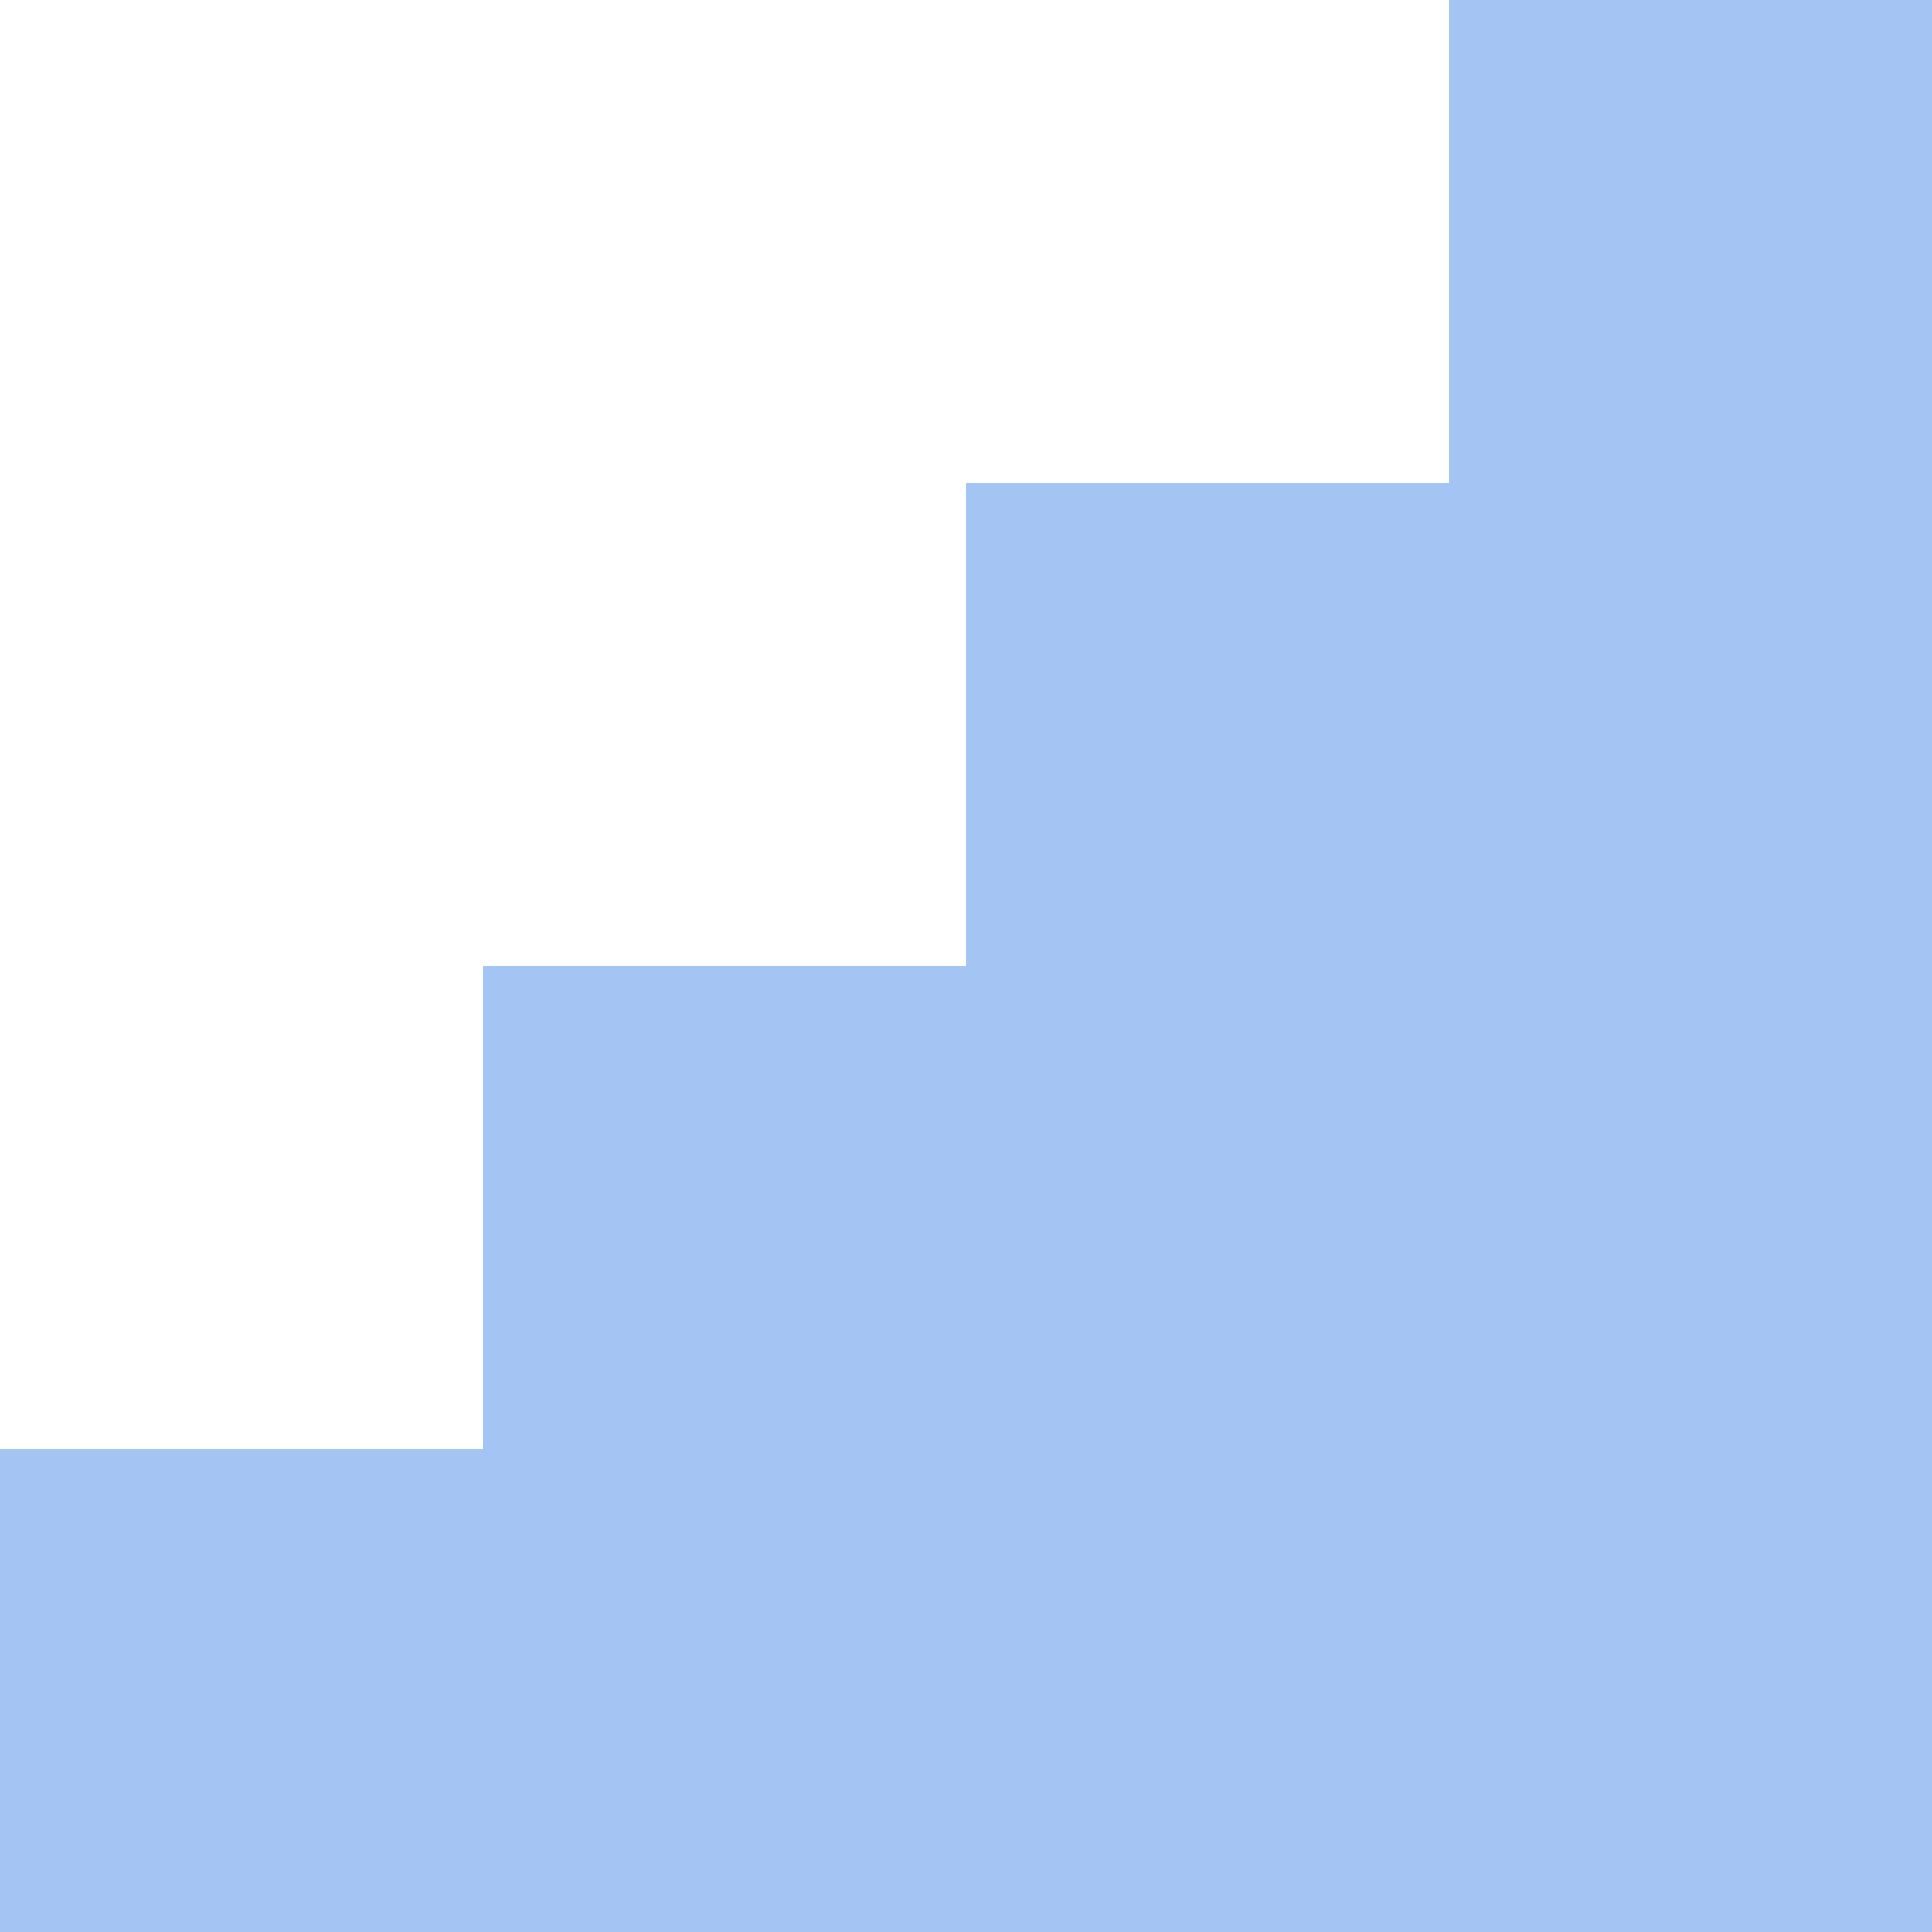
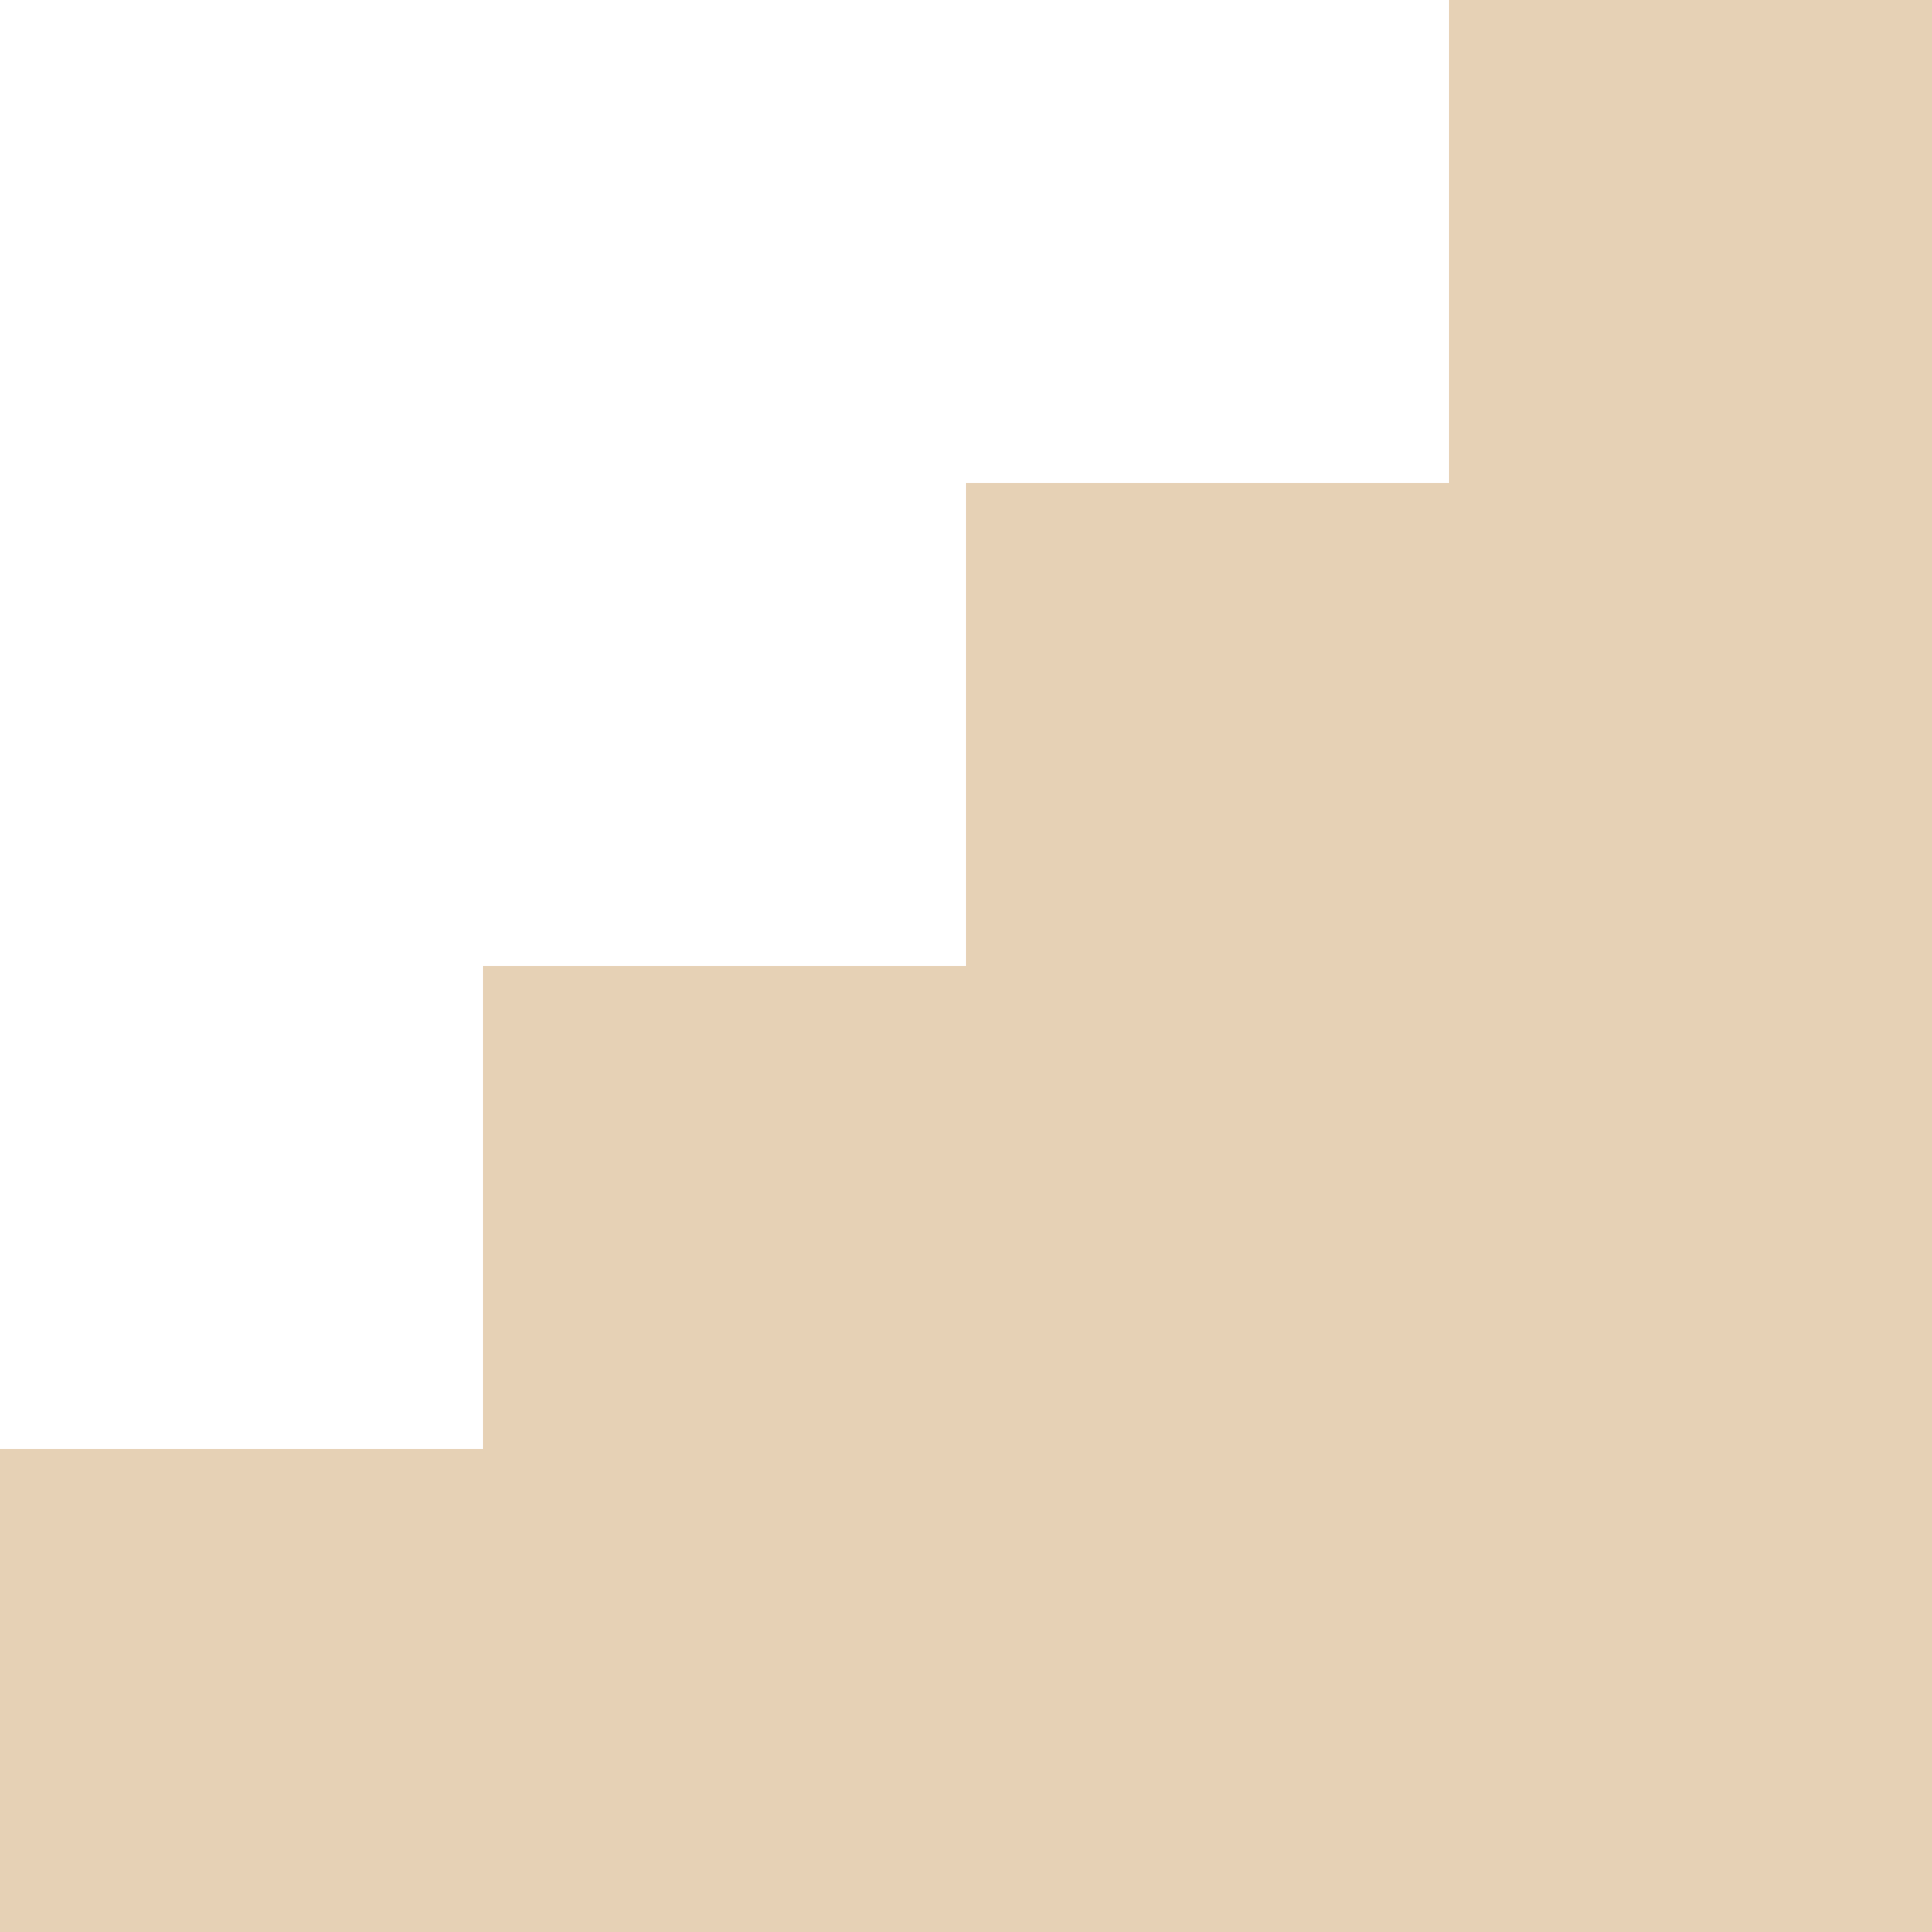
<svg xmlns="http://www.w3.org/2000/svg" width="800" height="800" viewBox="0 0 800 800" fill="none">
-   <path fill-rule="evenodd" clip-rule="evenodd" d="M800 0H600V200H400V400H200V600H0V800H200H400H600H800V600V400V200V0Z" fill="#2773E4" fill-opacity="0.42" />
+   <path fill-rule="evenodd" clip-rule="evenodd" d="M800 0H600V200H400V400H200V600H0V800H200H400H600H800V600V400V200V0Z" fill="#c4934fff" fill-opacity="0.42" />
</svg>
